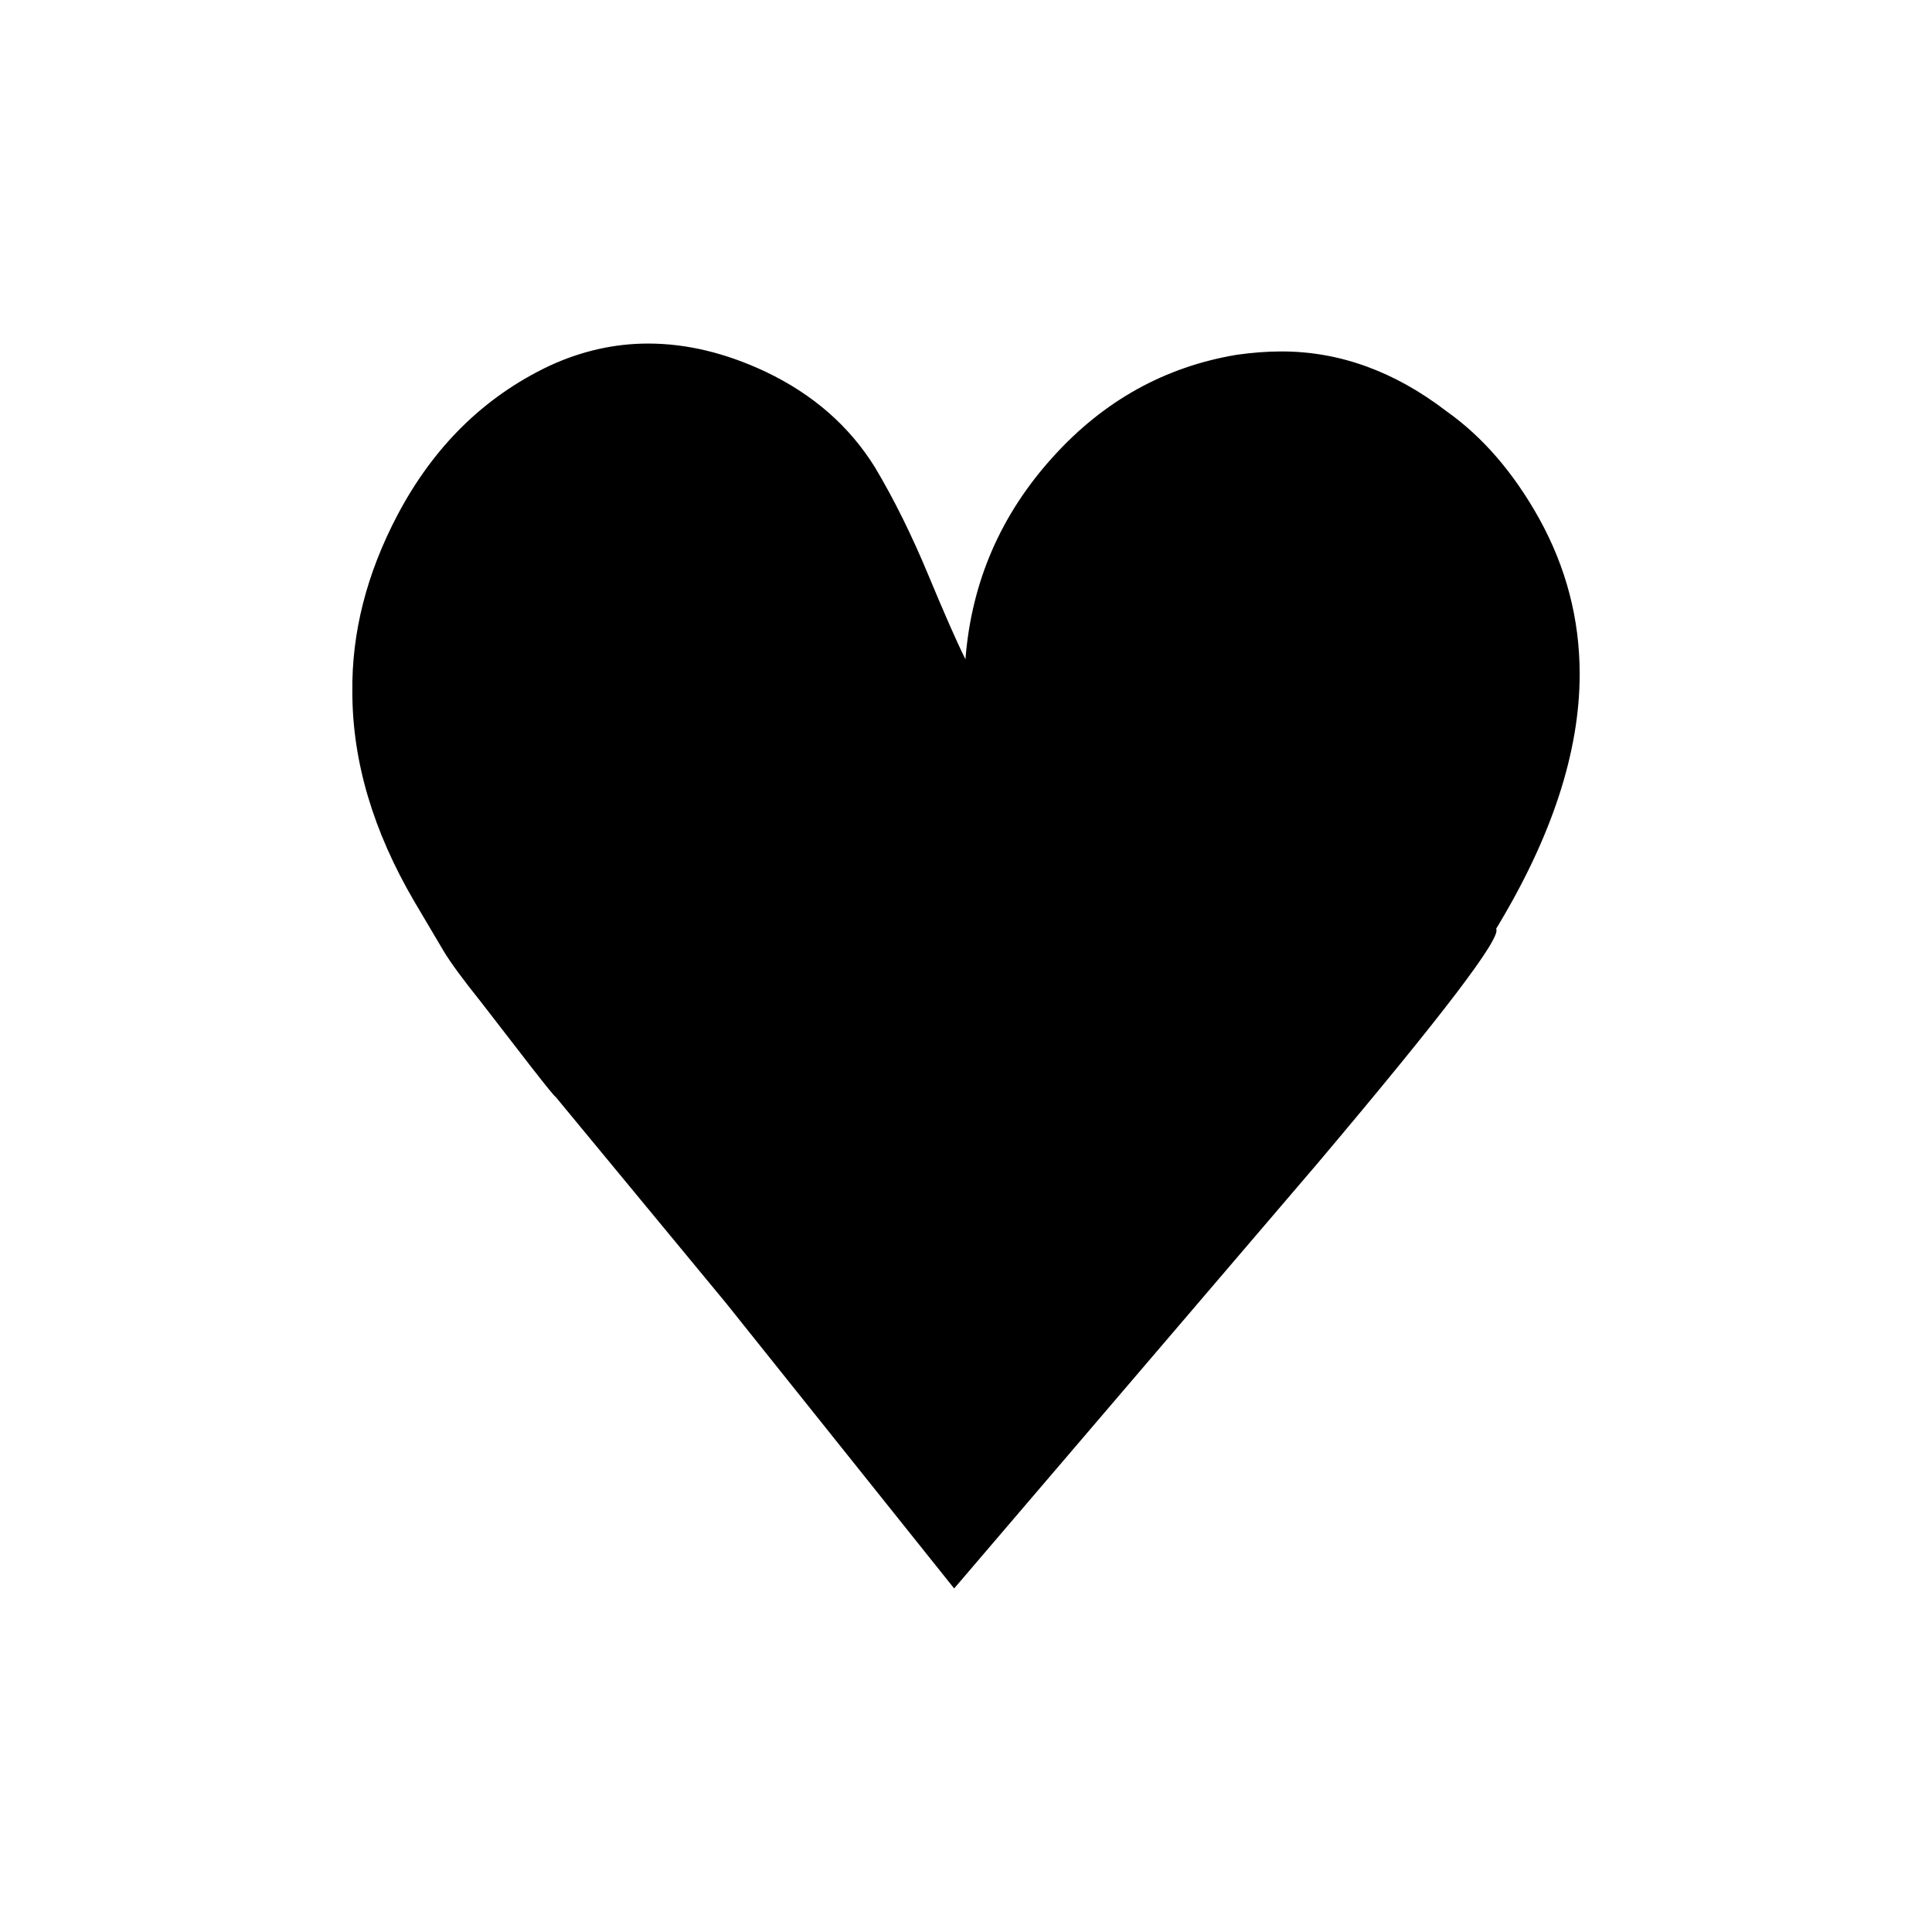
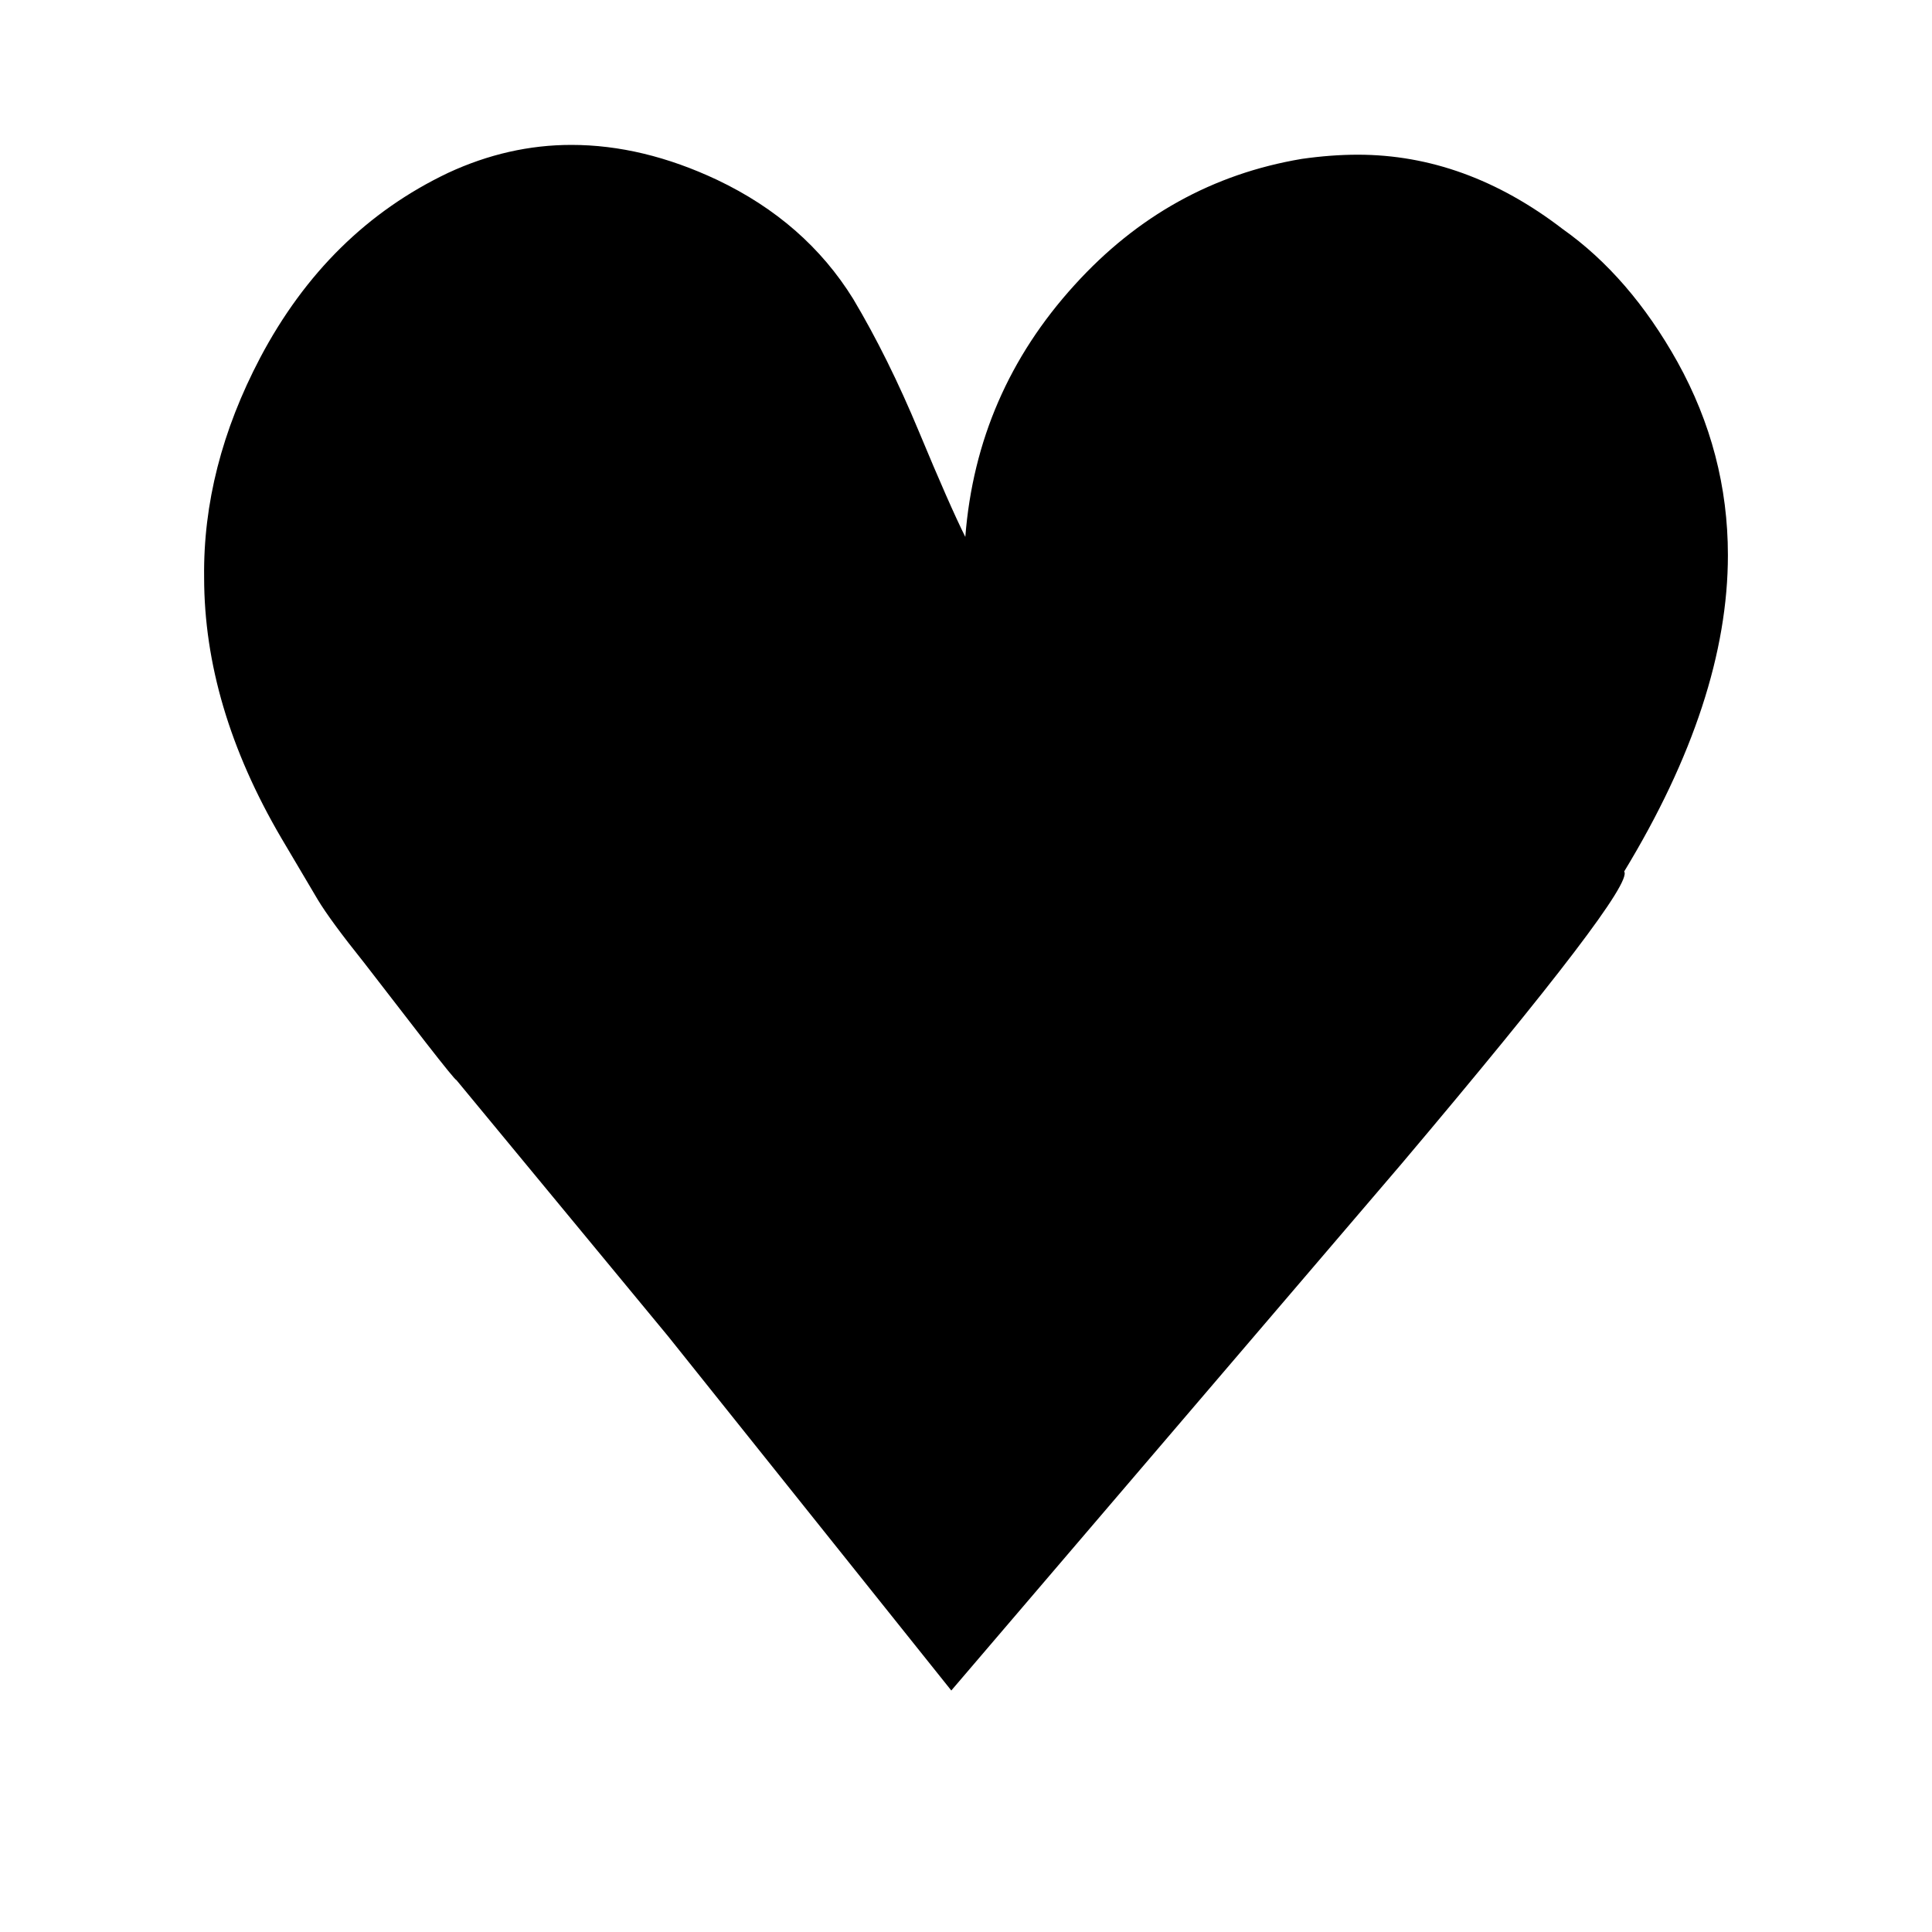
<svg xmlns="http://www.w3.org/2000/svg" width="1000" height="1000" id="svg2989" version="1.1">
  <defs id="defs5498" />
  <g id="layer1">
-     <path d="M 493.871,822.179 681.468,602.724 c 65.065,-77.043 96.039,-117.704 92.922,-121.984 28.831,-47.471 43.247,-91.44 43.247,-131.907 0,-28.405 -7.013,-55.253 -21.039,-80.545 -13.247,-23.735 -29.221,-42.218 -47.922,-55.447 -26.883,-20.623 -55.325,-30.934 -85.325,-30.934 -7.403,0 -15.195,0.584 -23.377,1.751 -37.013,6.226 -68.571,23.735 -94.675,52.529 -27.273,29.961 -42.468,64.981 -45.584,105.058 -4.286,-8.56 -10.714,-23.152 -19.286,-43.774 -8.571,-20.623 -17.727,-39.105 -27.468,-55.447 -13.247,-21.401 -32.143,-37.938 -56.688,-49.611 -20.649,-9.728 -40.909,-14.591 -60.779,-14.591 -17.532,0 -34.675,3.891 -51.429,11.673 -33.506,15.953 -59.61,41.634 -78.312,77.043 -15.974,30.35 -23.766,60.895 -23.377,91.634 0,35.798 10.714,71.984 32.143,108.56 l 15.195,25.681 c 3.506,5.837 9.935,14.591 19.286,26.265 l 25.714,33.268 c 8.182,10.506 12.468,15.759 12.857,15.759 l 88.247,106.809 z" id="path3001" style="fill:currentColor" />
+     <path d="M 492.39,875 725.301,602.536 C 806.082,506.884 844.538,456.401 840.668,451.087 c 35.795,-58.937 53.693,-113.527 53.693,-163.768 0,-35.266 -8.707,-68.599 -26.121,-100 -16.446,-29.469 -36.279,-52.415 -59.498,-68.841 -33.377,-25.604 -68.688,-38.406 -105.934,-38.406 -9.191,0 -18.865,0.725 -29.023,2.174 -45.953,7.729 -85.135,29.469 -117.544,65.217 -33.86,37.198 -52.725,80.676 -56.595,130.435 -5.321,-10.628 -13.302,-28.744 -23.944,-54.348 C 465.06,197.947 453.693,175 441.6,154.71 425.153,128.14 401.693,107.609 371.218,93.116 345.581,81.039 320.428,75 295.758,75 c -21.767,0 -43.051,4.831 -63.851,14.493 -41.6,19.807 -74.009,51.691 -97.228,95.652 -19.832,37.681 -29.507,75.604 -29.023,113.768 0,44.444 13.302,89.372 39.907,134.783 l 18.865,31.884 c 4.353,7.246 12.335,18.116 23.944,32.609 l 31.925,41.304 c 10.158,13.043 15.479,19.565 15.963,19.565 l 109.562,132.609 z" id="path3001" style="fill:currentColor" />
  </g>
</svg>
